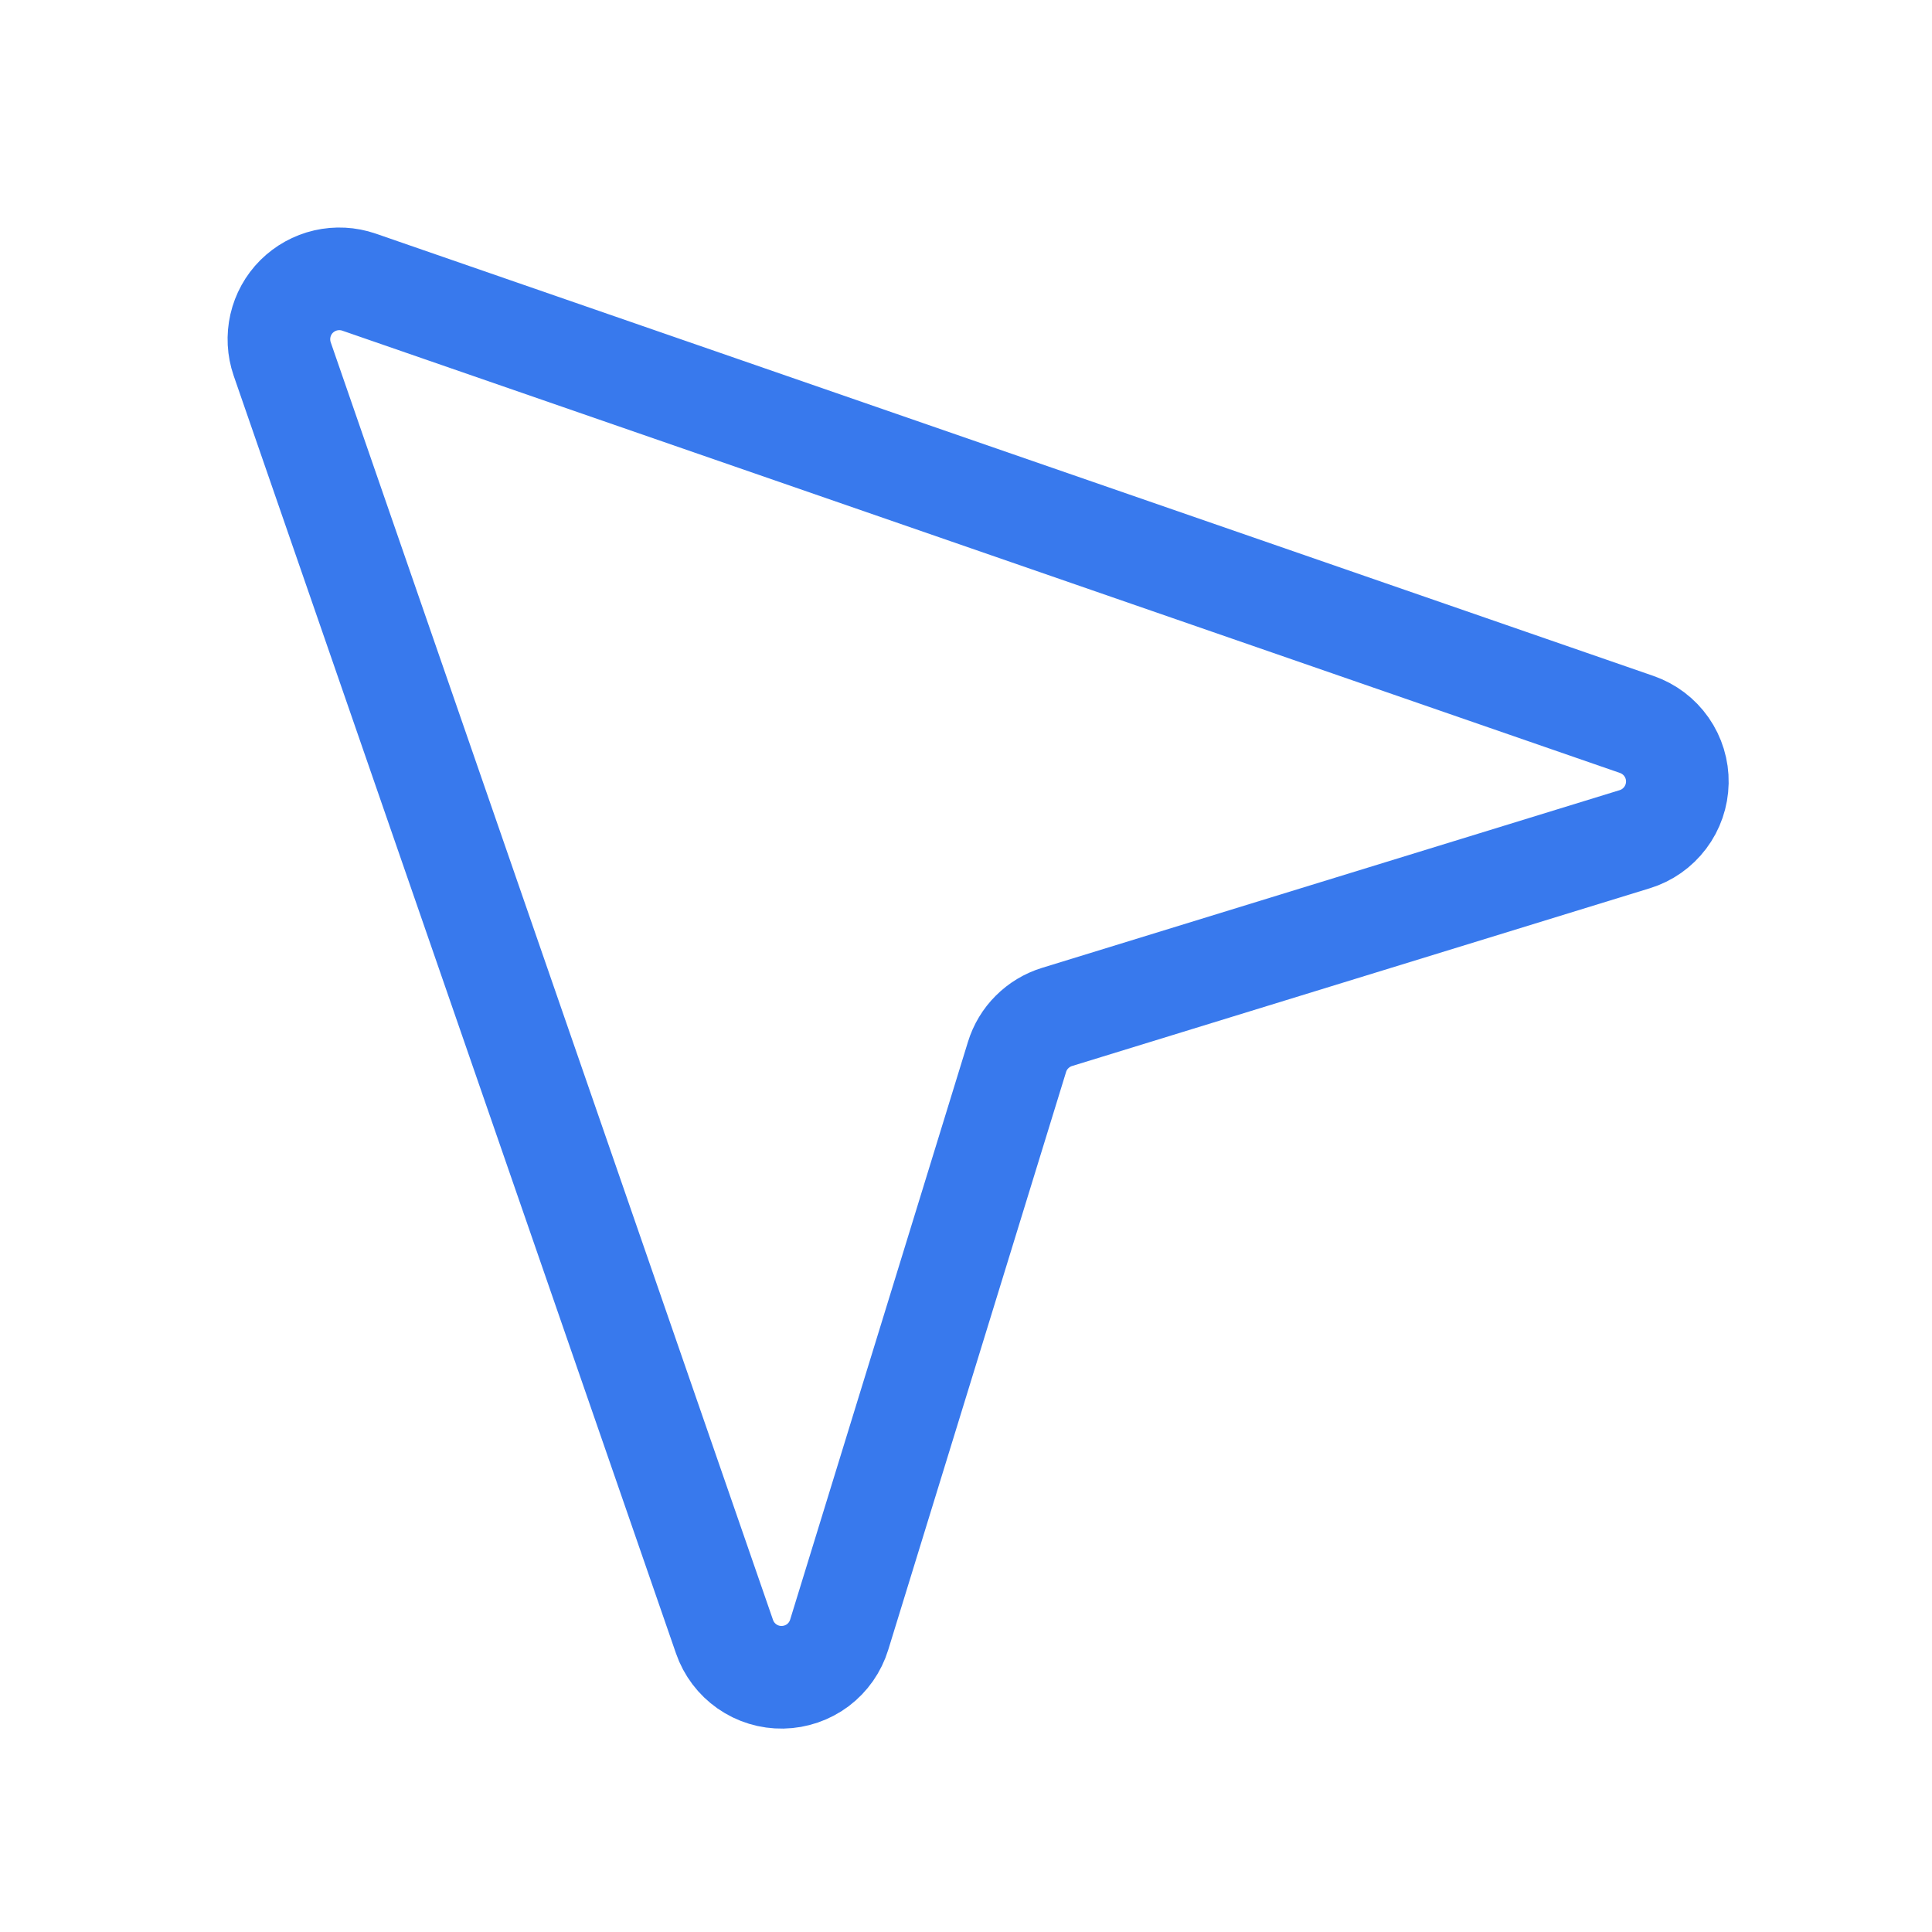
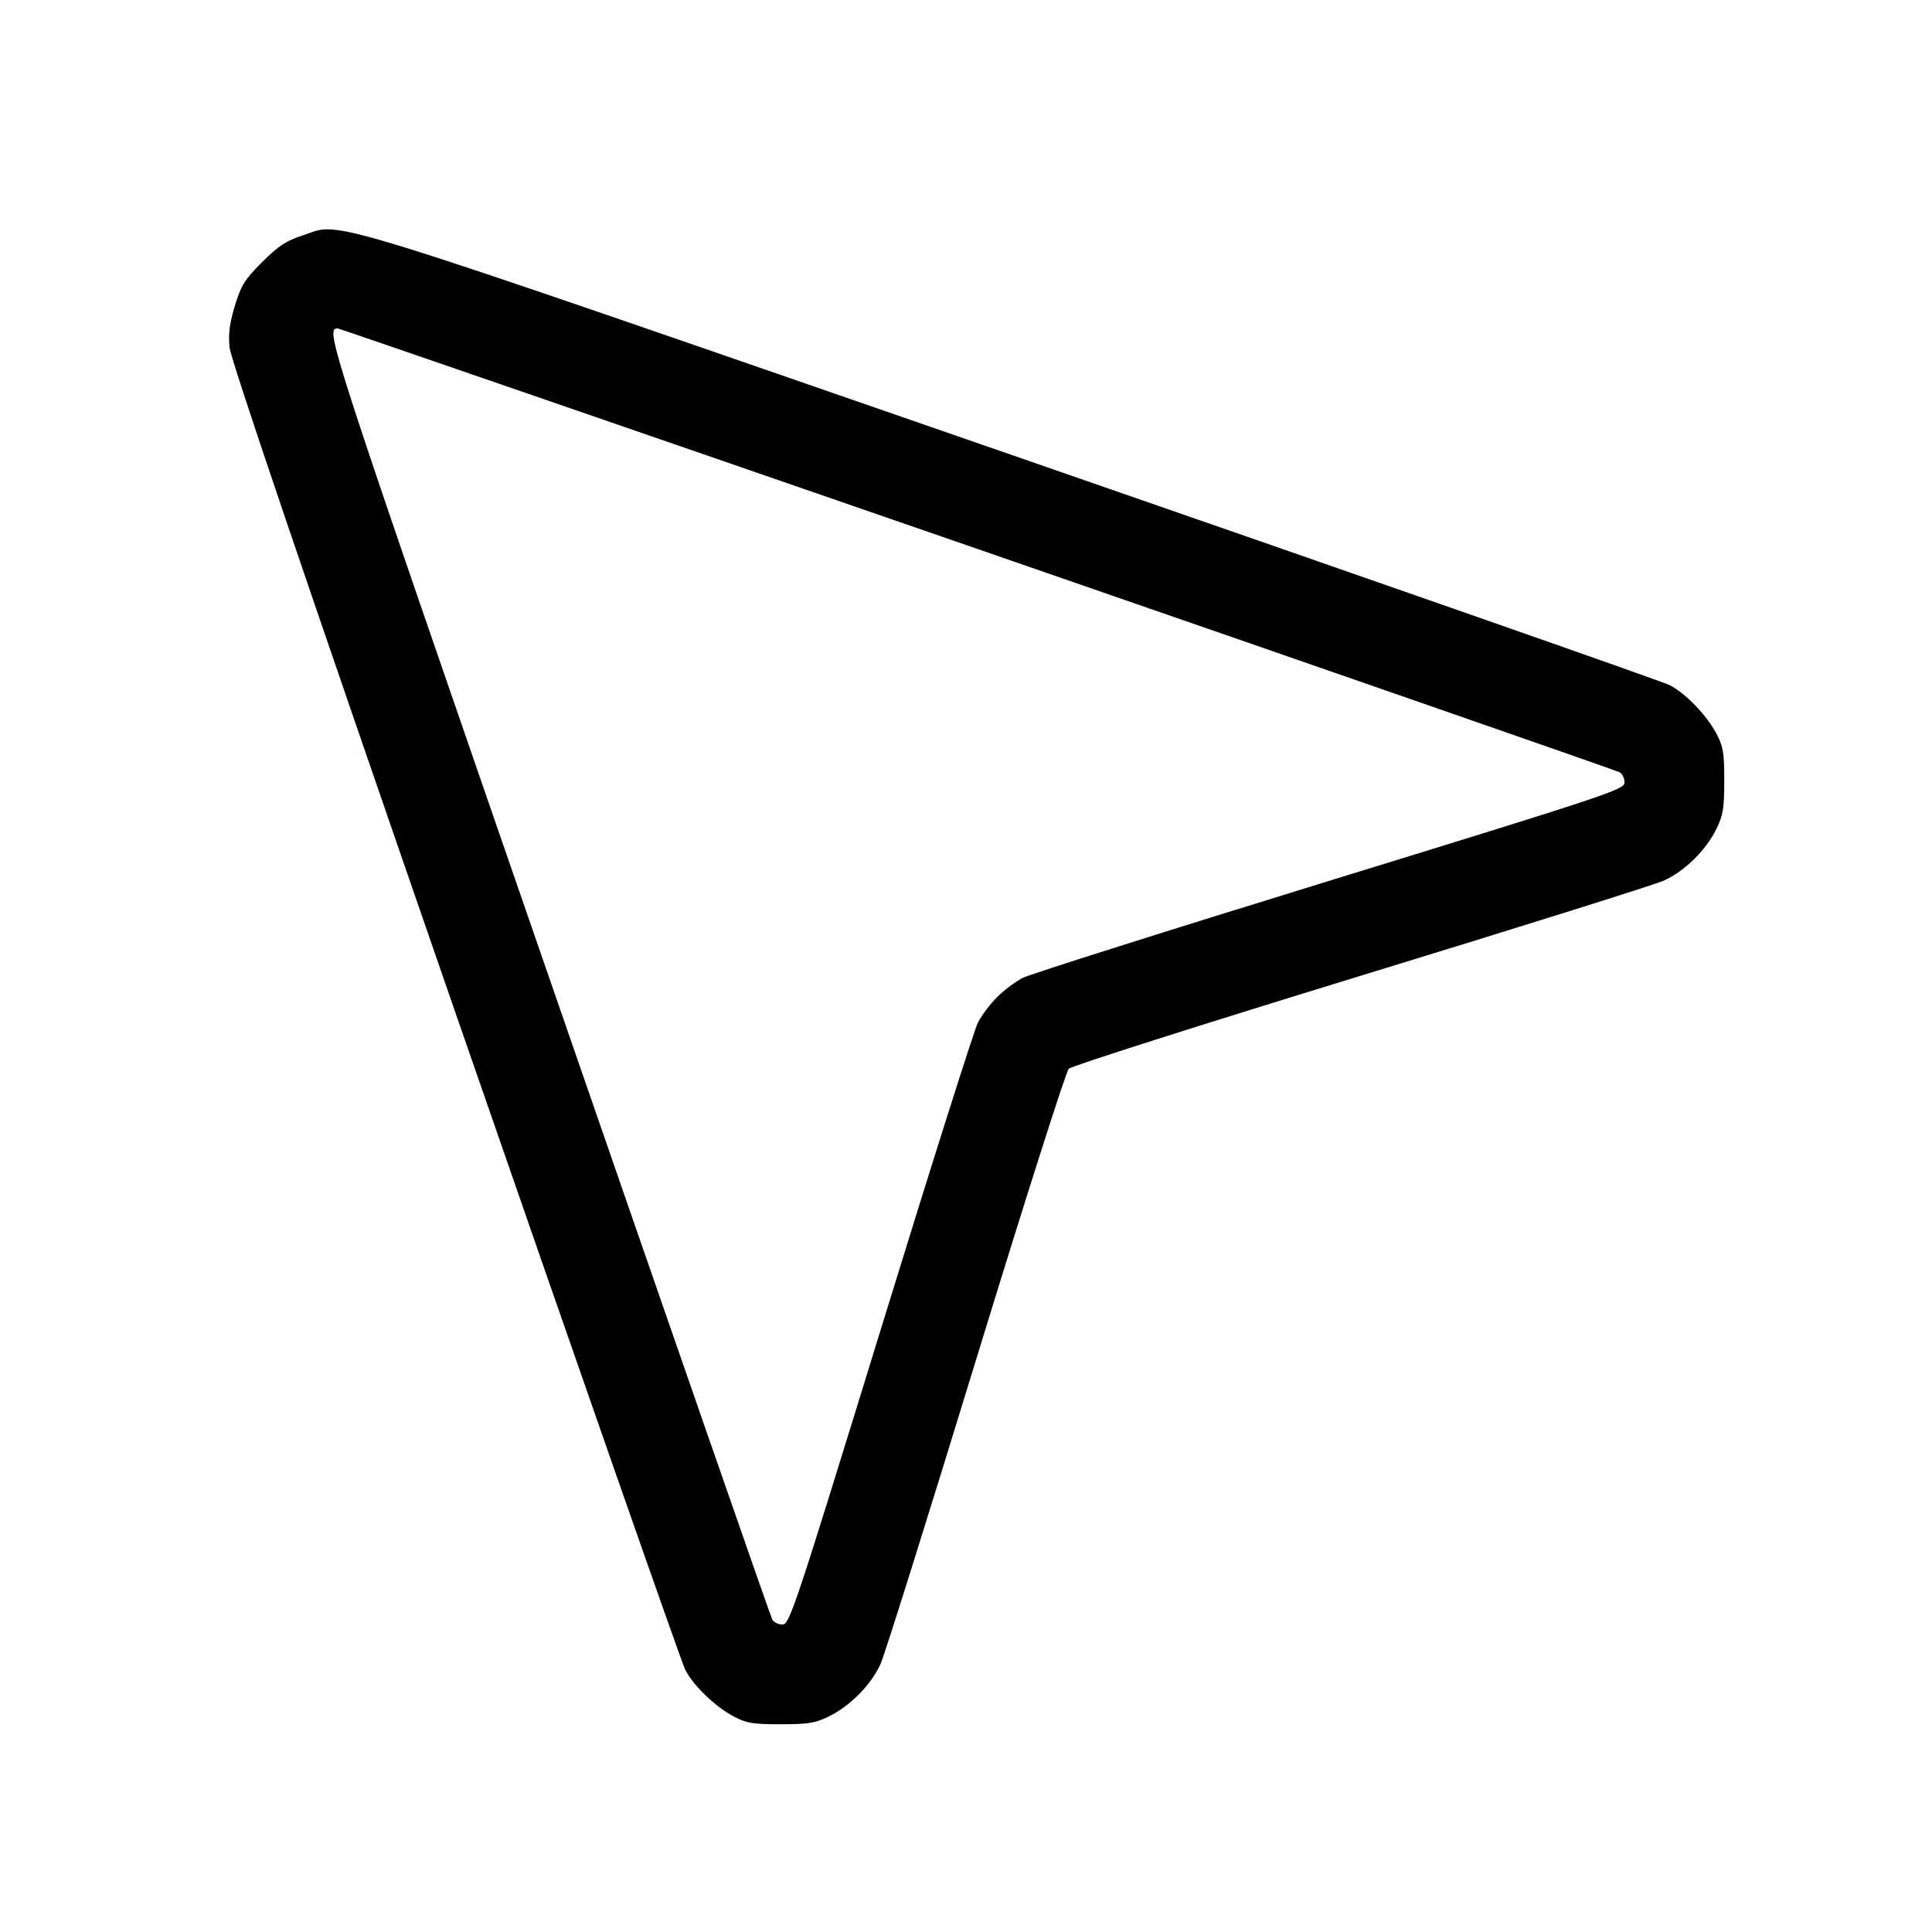
- <svg xmlns="http://www.w3.org/2000/svg" width="32" height="32" viewBox="0 0 32 32" fill="none">
-   <path d="M4.674 5.946L12 27.108C12.069 27.308 12.199 27.48 12.372 27.601C12.545 27.722 12.751 27.785 12.962 27.781C13.173 27.777 13.377 27.707 13.546 27.581C13.714 27.454 13.838 27.277 13.9 27.075L16.845 17.506C16.893 17.35 16.978 17.208 17.094 17.093C17.209 16.978 17.351 16.892 17.507 16.844L27.076 13.9C27.278 13.838 27.454 13.714 27.581 13.545C27.708 13.377 27.778 13.172 27.782 12.961C27.786 12.751 27.723 12.544 27.602 12.371C27.481 12.198 27.308 12.068 27.109 11.999L5.946 4.673C5.769 4.612 5.578 4.602 5.395 4.644C5.212 4.686 5.045 4.779 4.912 4.911C4.779 5.044 4.687 5.211 4.645 5.394C4.603 5.577 4.613 5.768 4.674 5.946V5.946Z" stroke="#3879ED" stroke-width="1.7" stroke-linecap="round" stroke-linejoin="round" />
+ <svg xmlns="http://www.w3.org/2000/svg" width="32" height="32" fill="none">
+   <path d="M5.017 3.898c-.28.091-.405.173-.676.444-.289.29-.348.383-.45.721-.088.288-.111.466-.089.689.02.206 1.204 3.695 3.733 10.997 2.038 5.882 3.754 10.79 3.814 10.906.138.269.501.617.811.779.206.108.316.126.773.125.459 0 .571-.019.8-.132.353-.173.7-.528.853-.87.068-.152.778-2.413 1.577-5.024.8-2.61 1.492-4.785 1.539-4.831.046-.047 2.221-.739 4.831-1.539 2.611-.799 4.872-1.509 5.024-1.577.342-.153.697-.5.87-.853.113-.229.132-.341.132-.8.001-.457-.017-.567-.125-.773-.162-.31-.51-.673-.781-.813-.117-.06-5.025-1.777-10.906-3.815C4.988 3.459 5.693 3.678 5.017 3.898m11.172 5.194c5.807 2.009 10.594 3.674 10.638 3.699.044.026.08.102.08.17 0 .116-.262.203-4.88 1.625-2.684.826-4.976 1.552-5.094 1.613a2.09 2.09 0 0 0-.418.316 2.09 2.09 0 0 0-.316.418c-.061.118-.787 2.41-1.613 5.094-1.422 4.618-1.509 4.88-1.625 4.88-.068 0-.144-.036-.169-.08-.026-.044-1.692-4.839-3.704-10.656C5.408 5.532 5.378 5.44 5.595 5.44c.02 0 4.787 1.643 10.594 3.652" fill-rule="evenodd" fill="#000" />
</svg>
